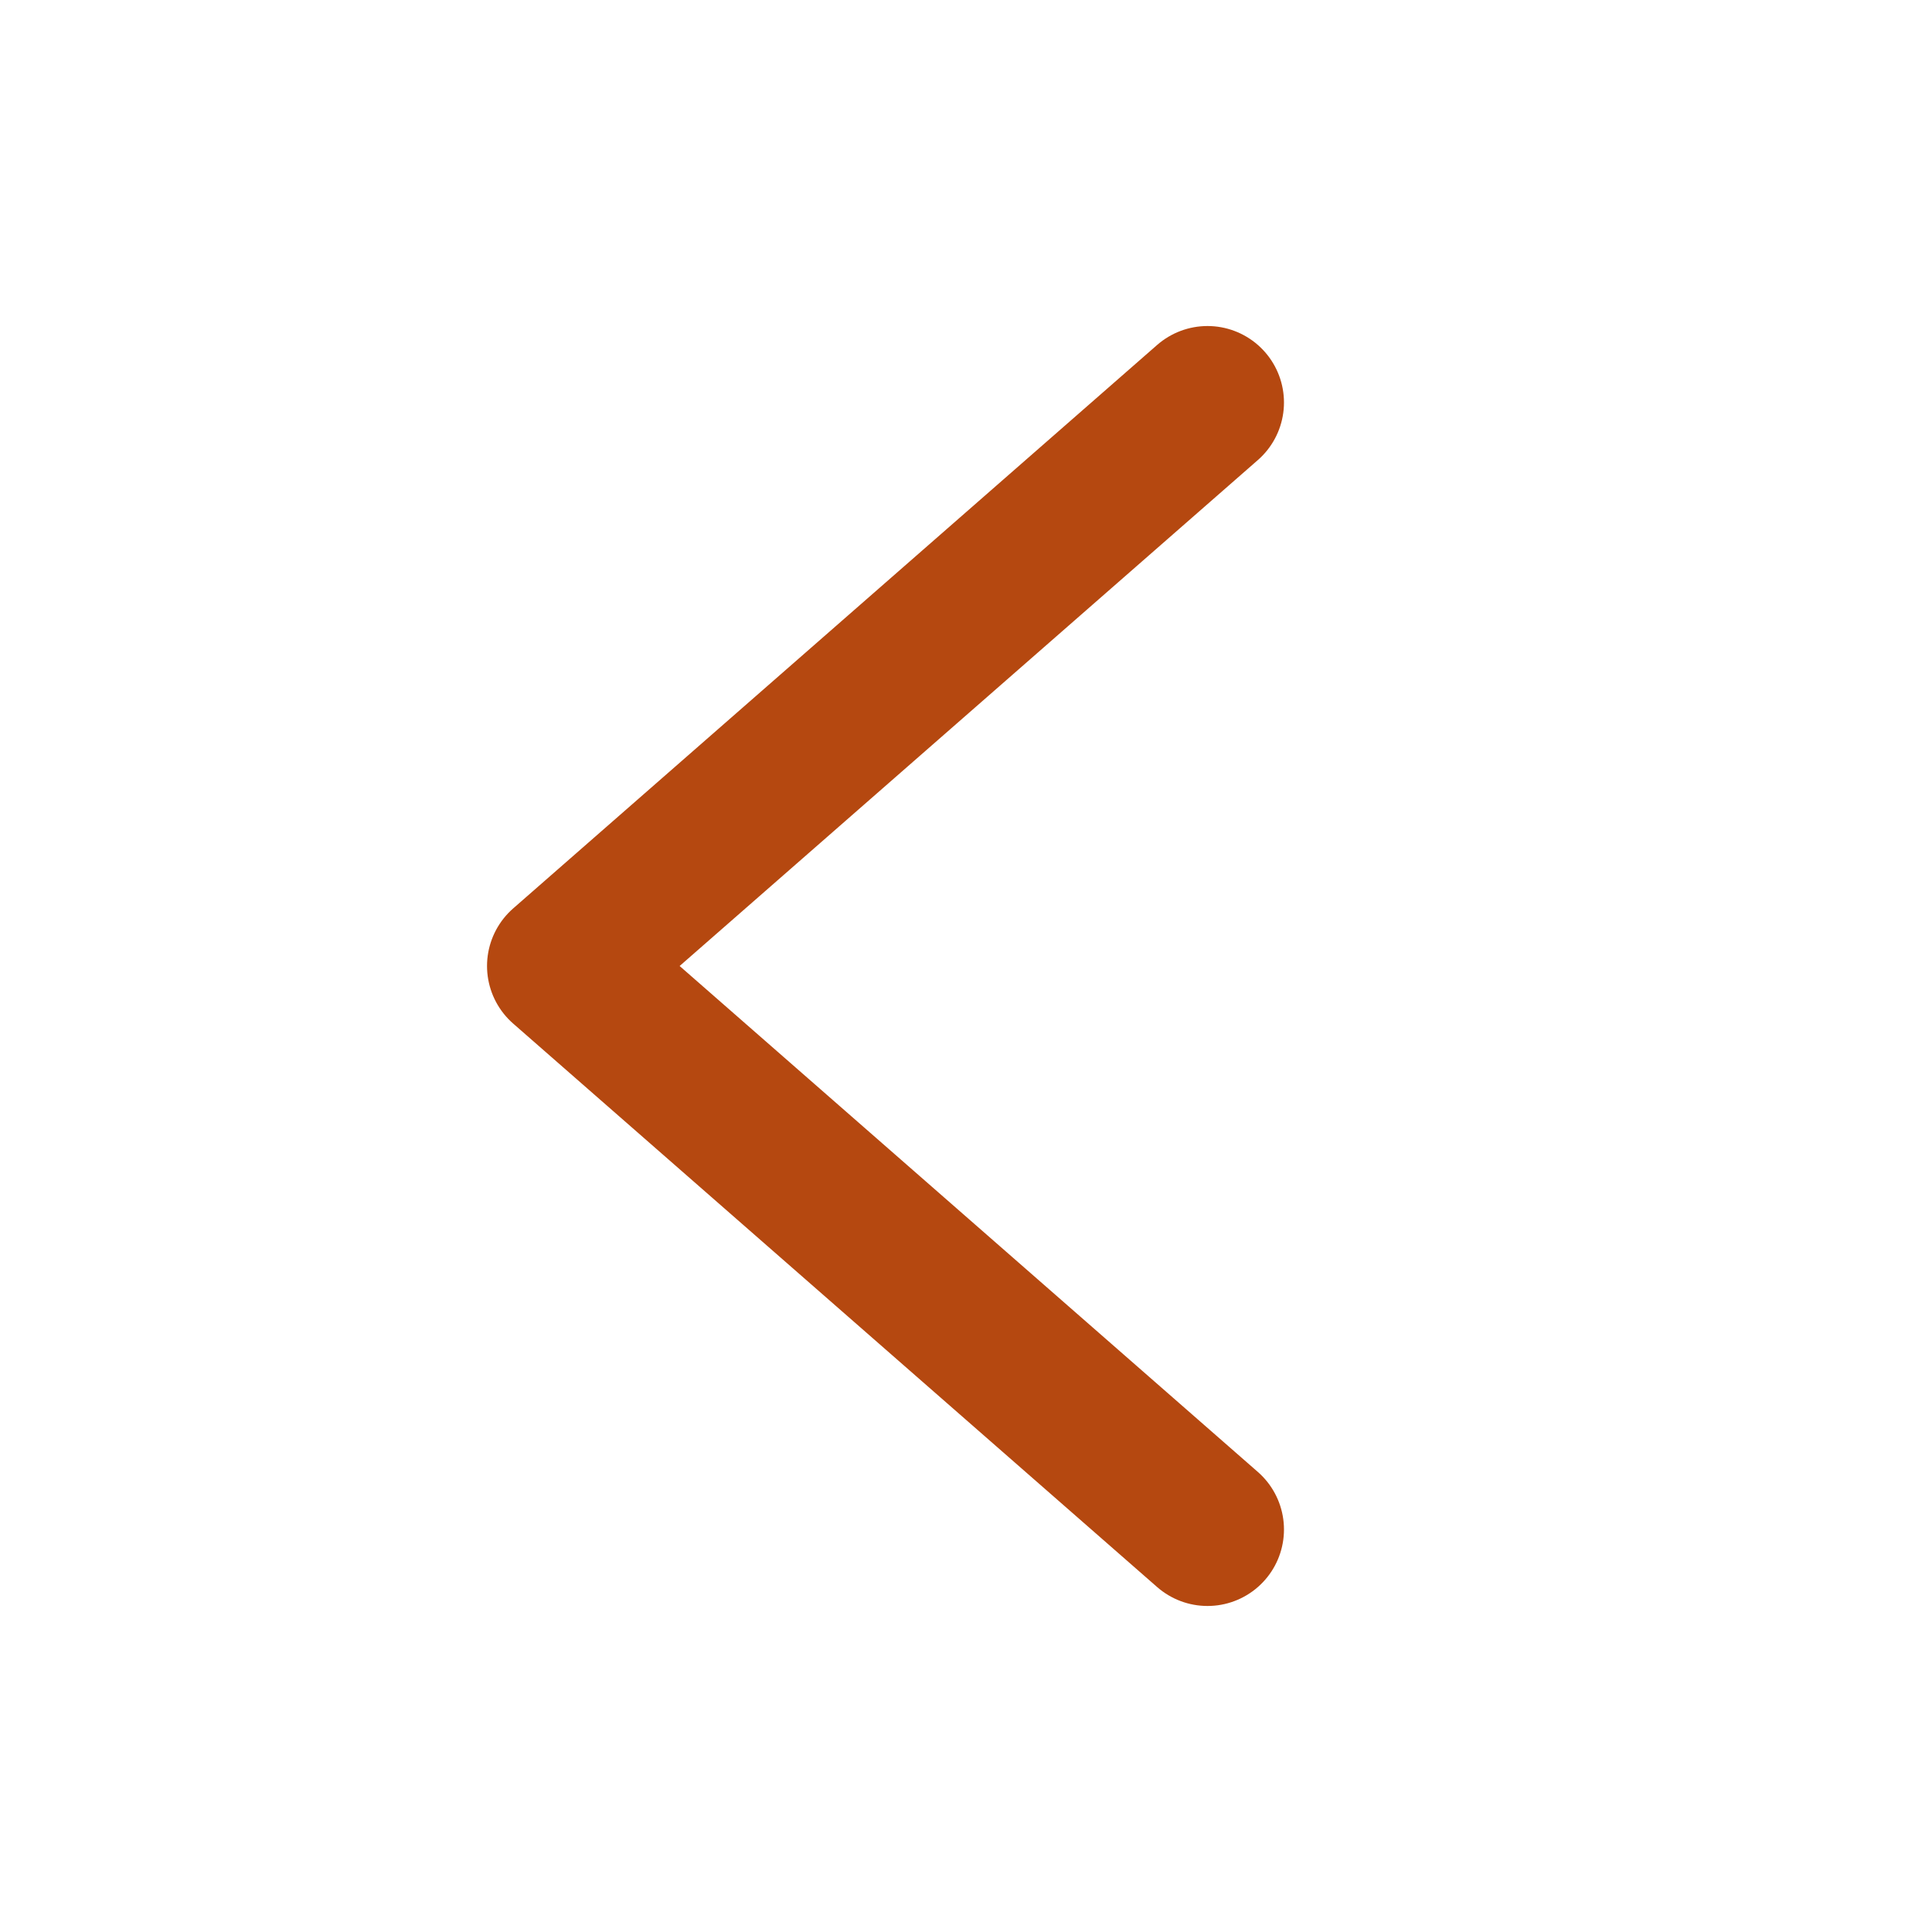
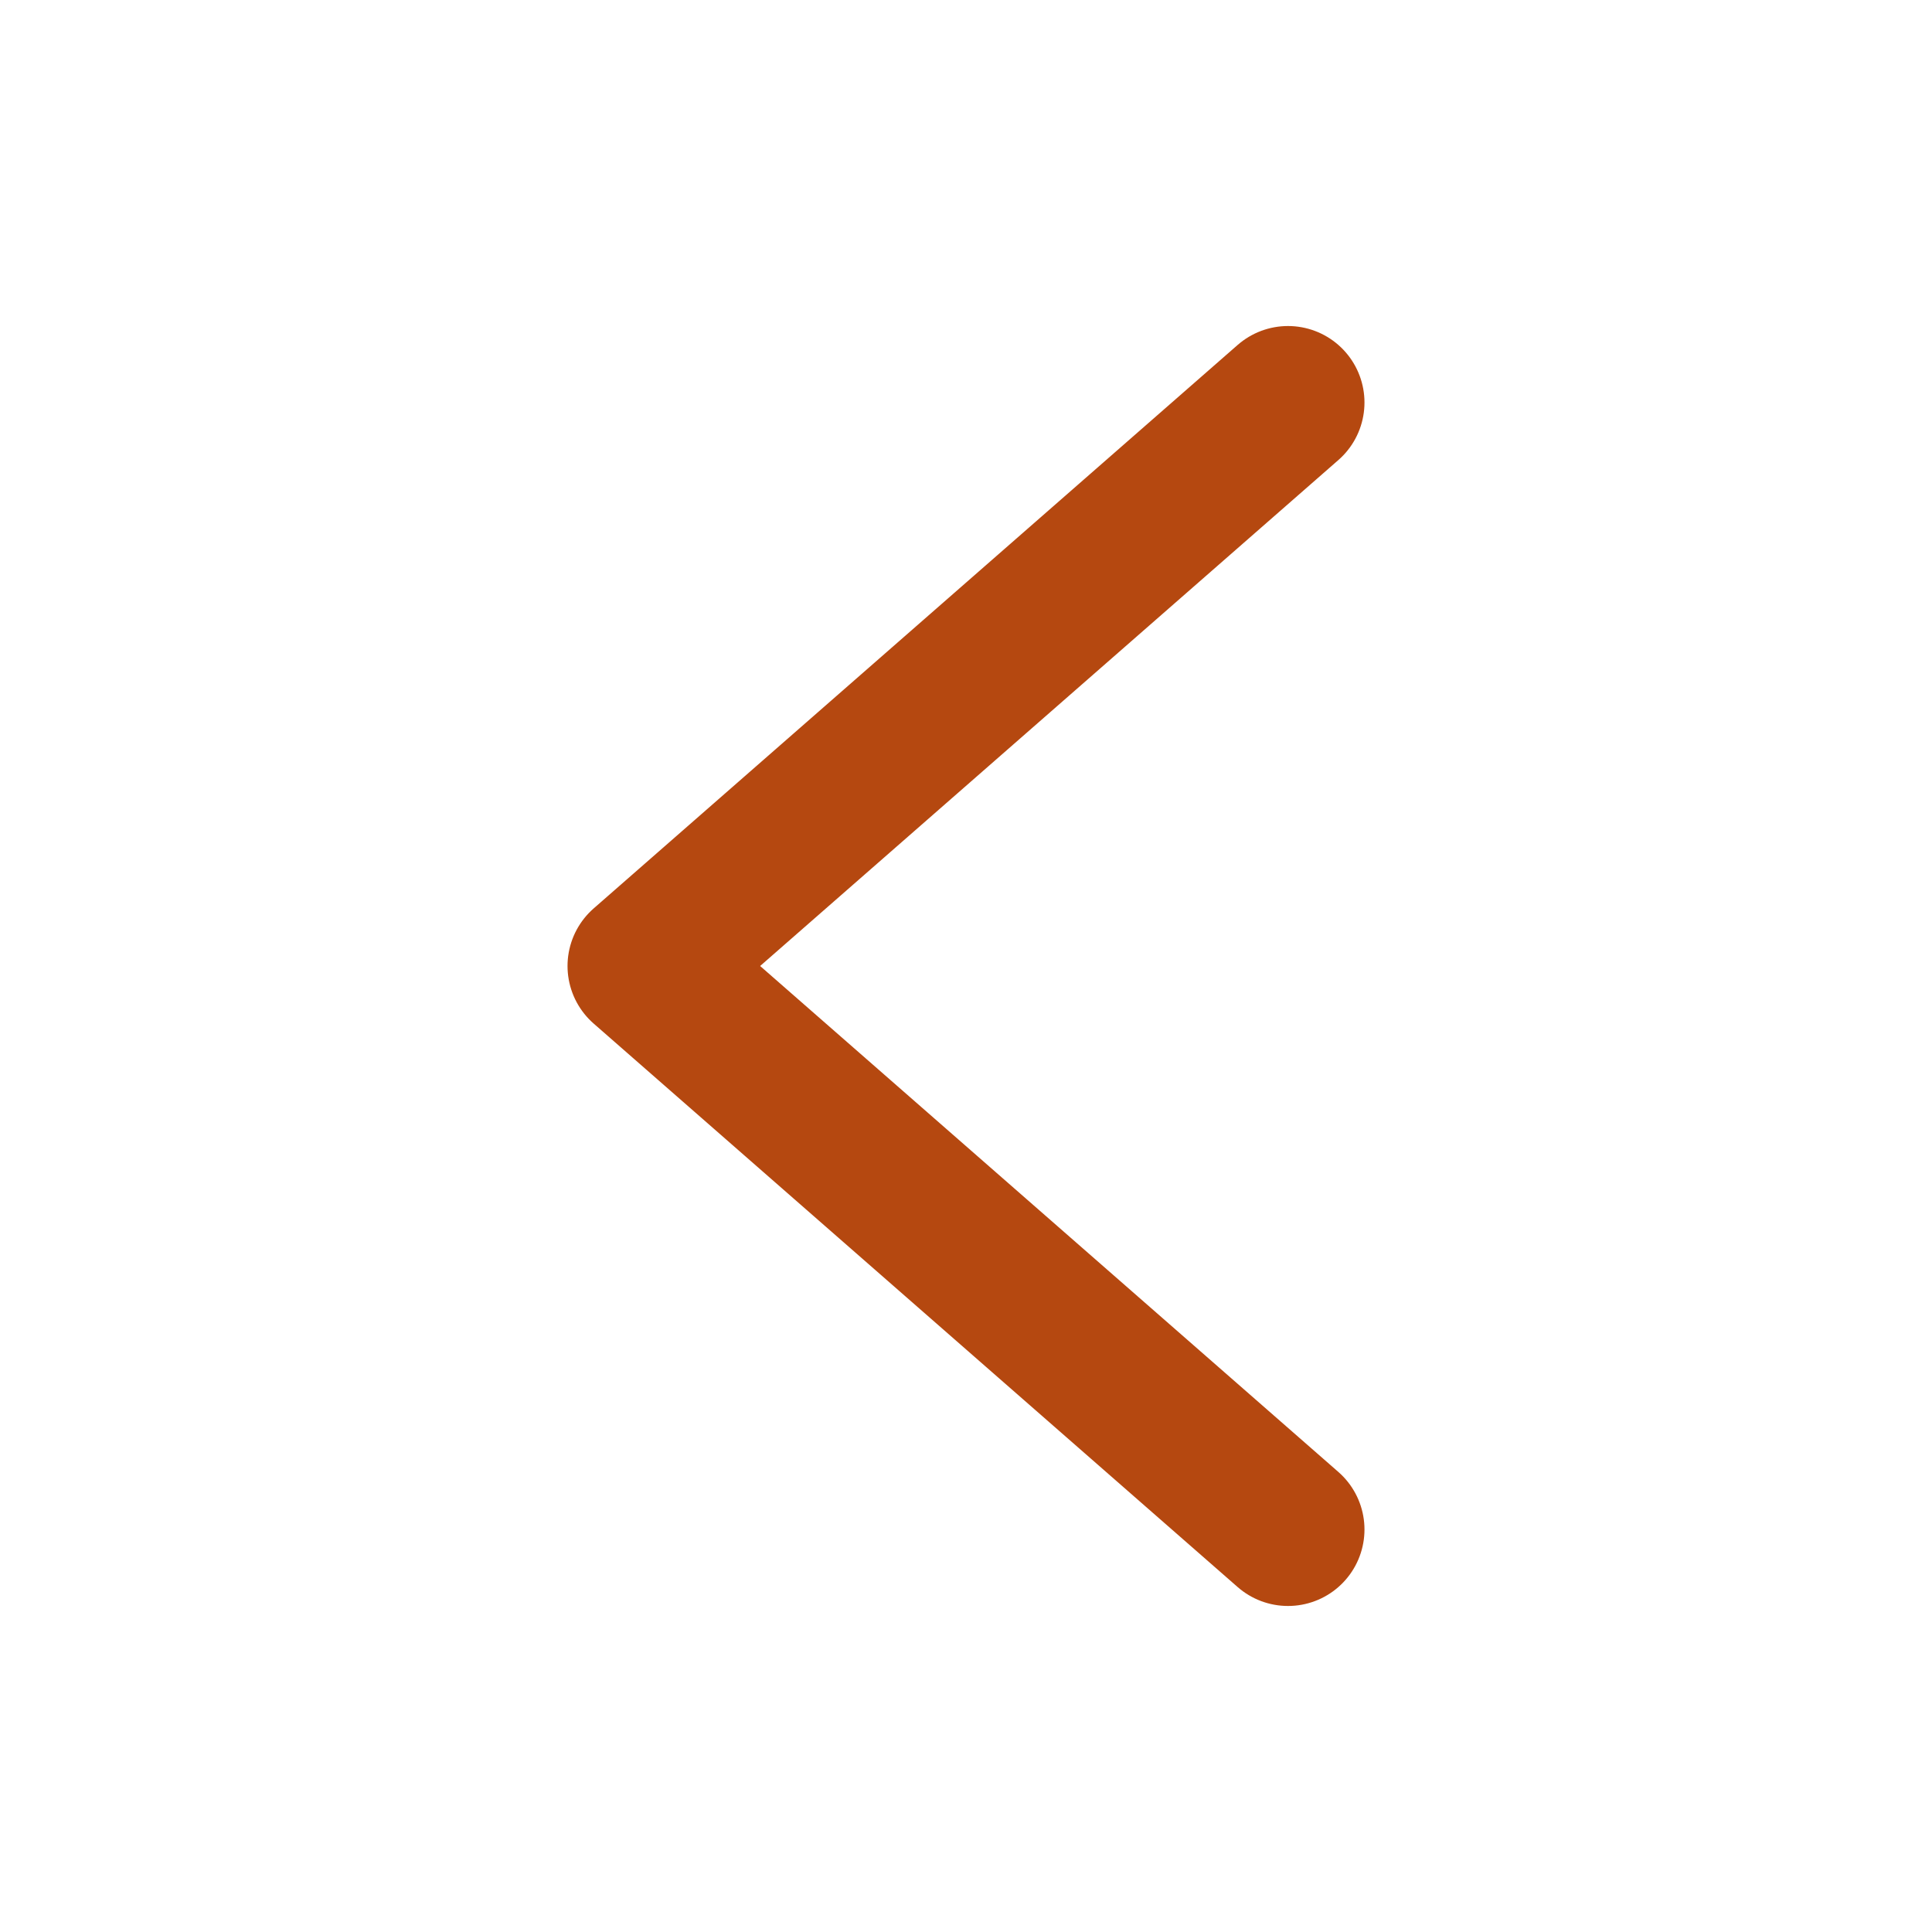
<svg xmlns="http://www.w3.org/2000/svg" viewBox="0 0 24 24" width="24" height="24">
-   <g fill="none" stroke="#B54810" stroke-width="1.9" stroke-linecap="round" stroke-linejoin="round">
+   <g transform="translate(1 0)" fill="none" stroke="#B54810" stroke-width="1.9" stroke-linecap="round" stroke-linejoin="round">
    <path d="m15 5-8 7 8 7" />
  </g>
</svg>
